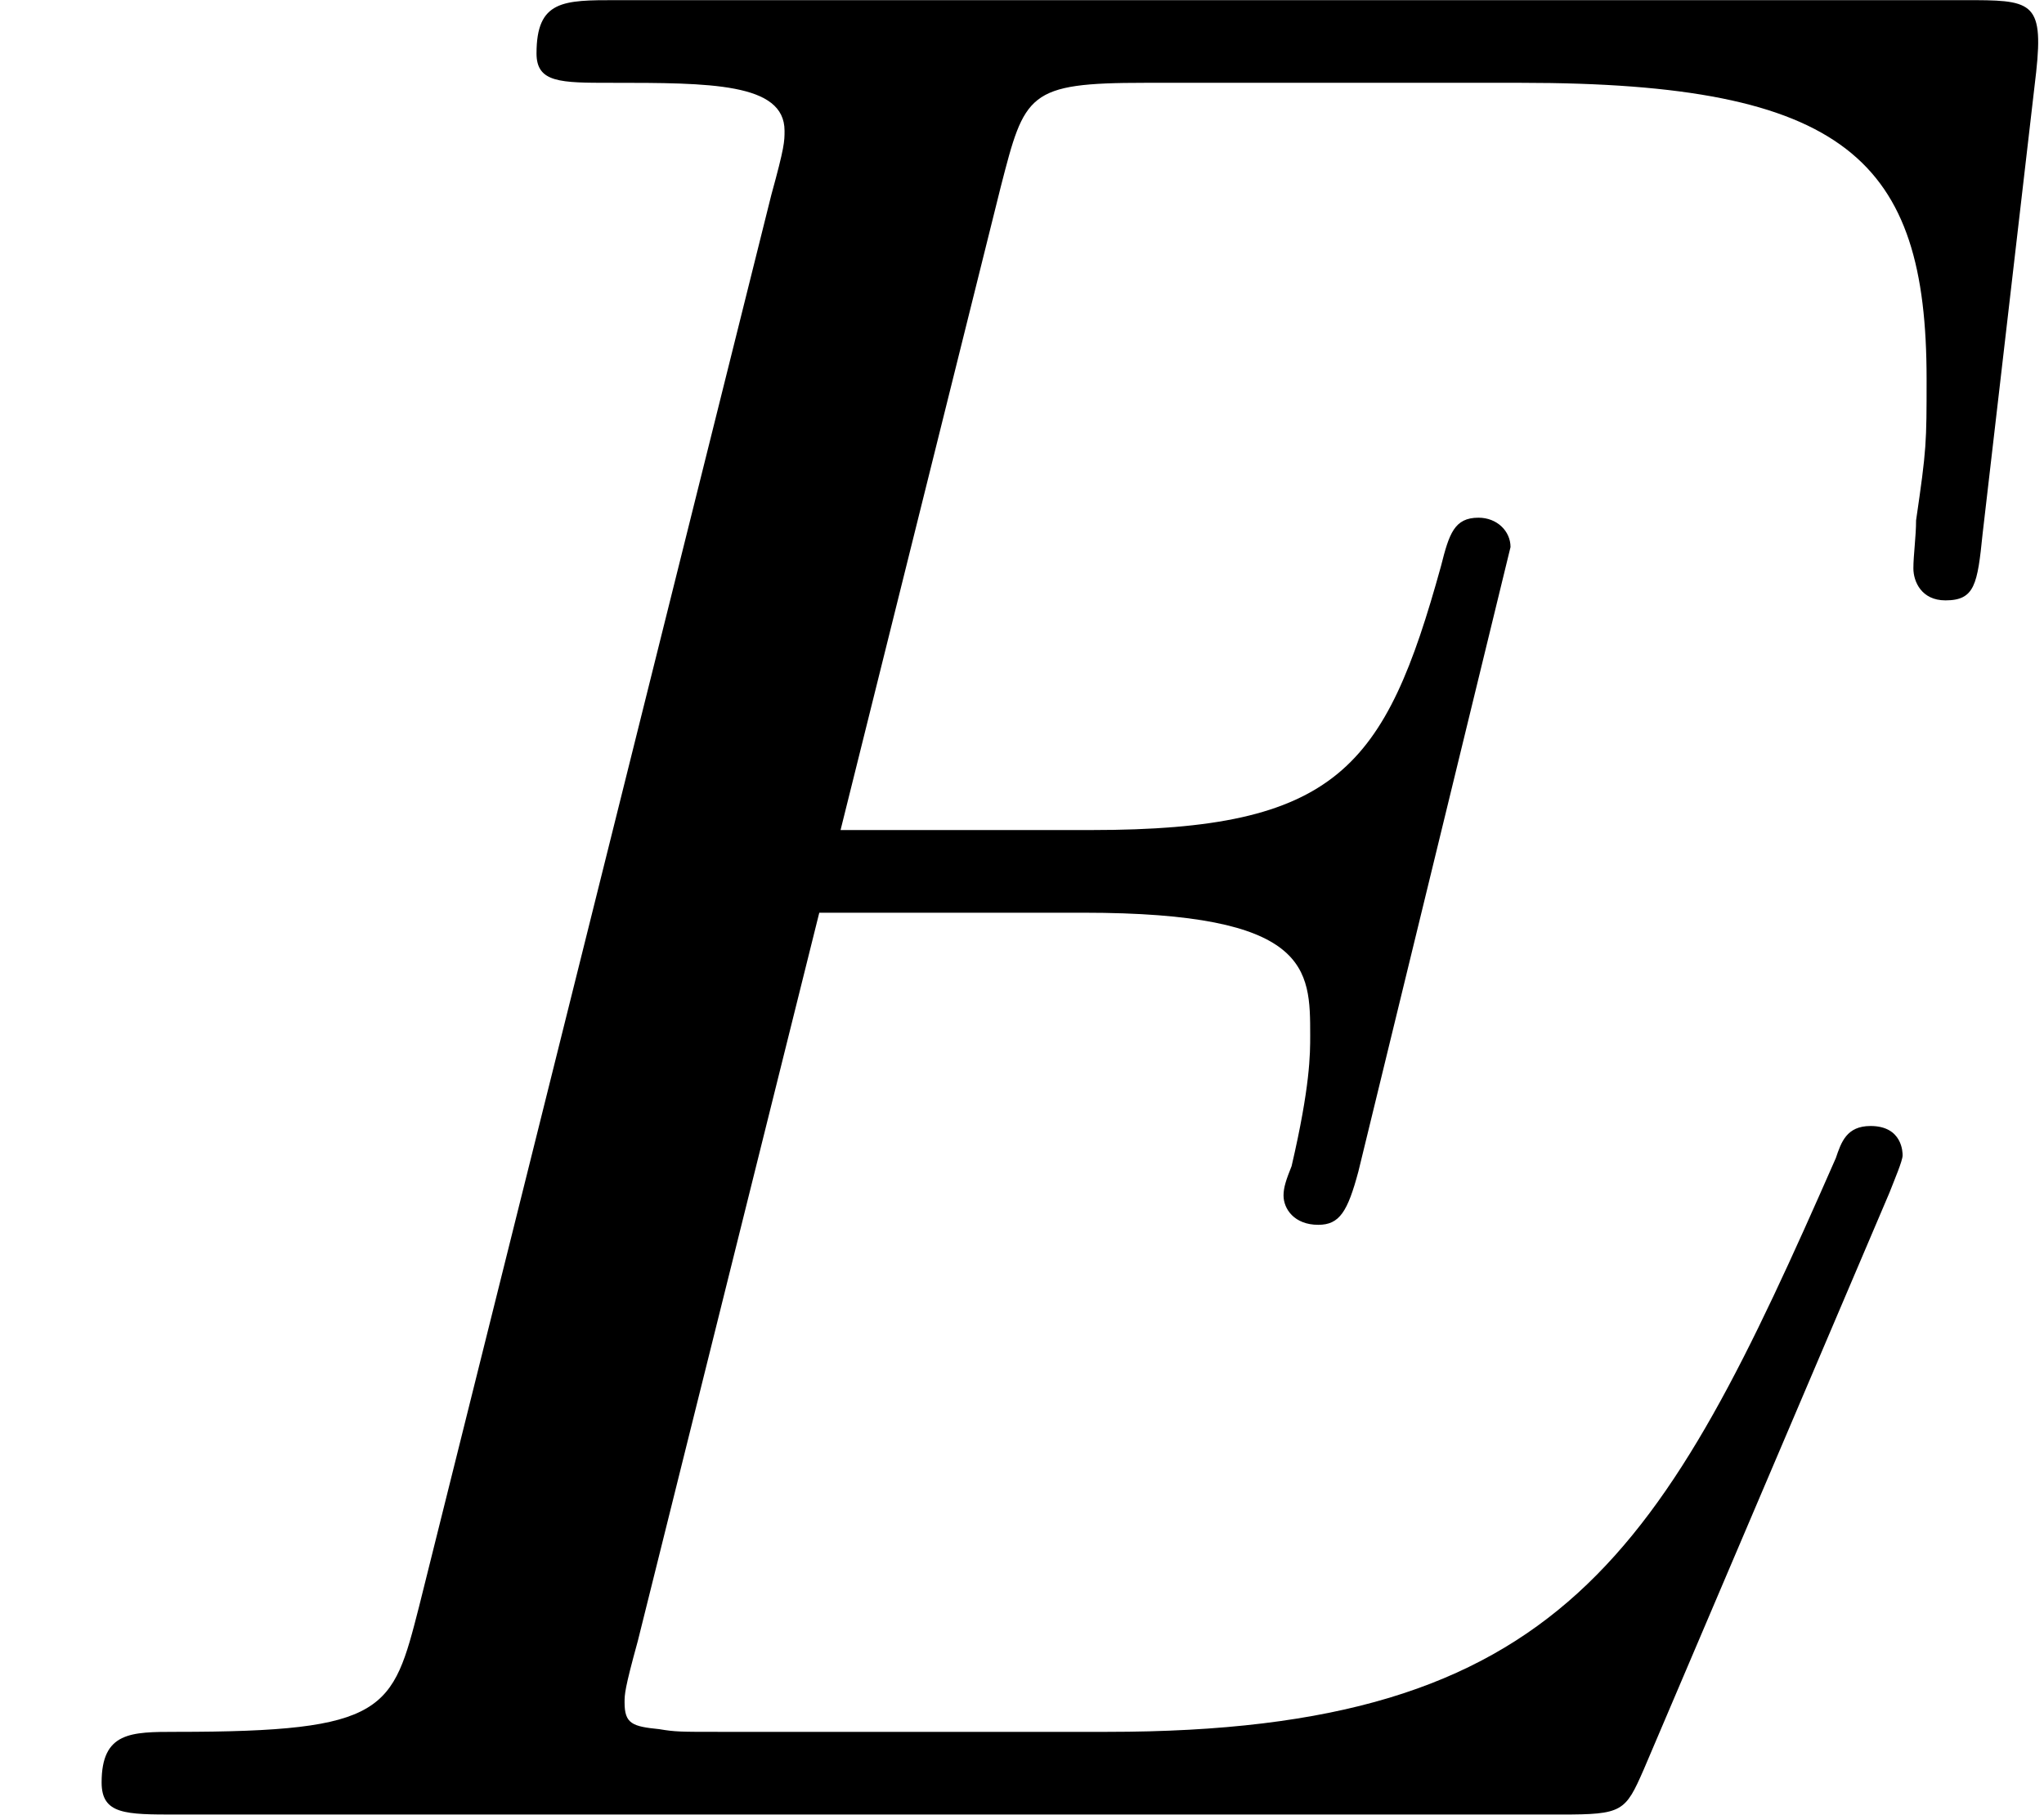
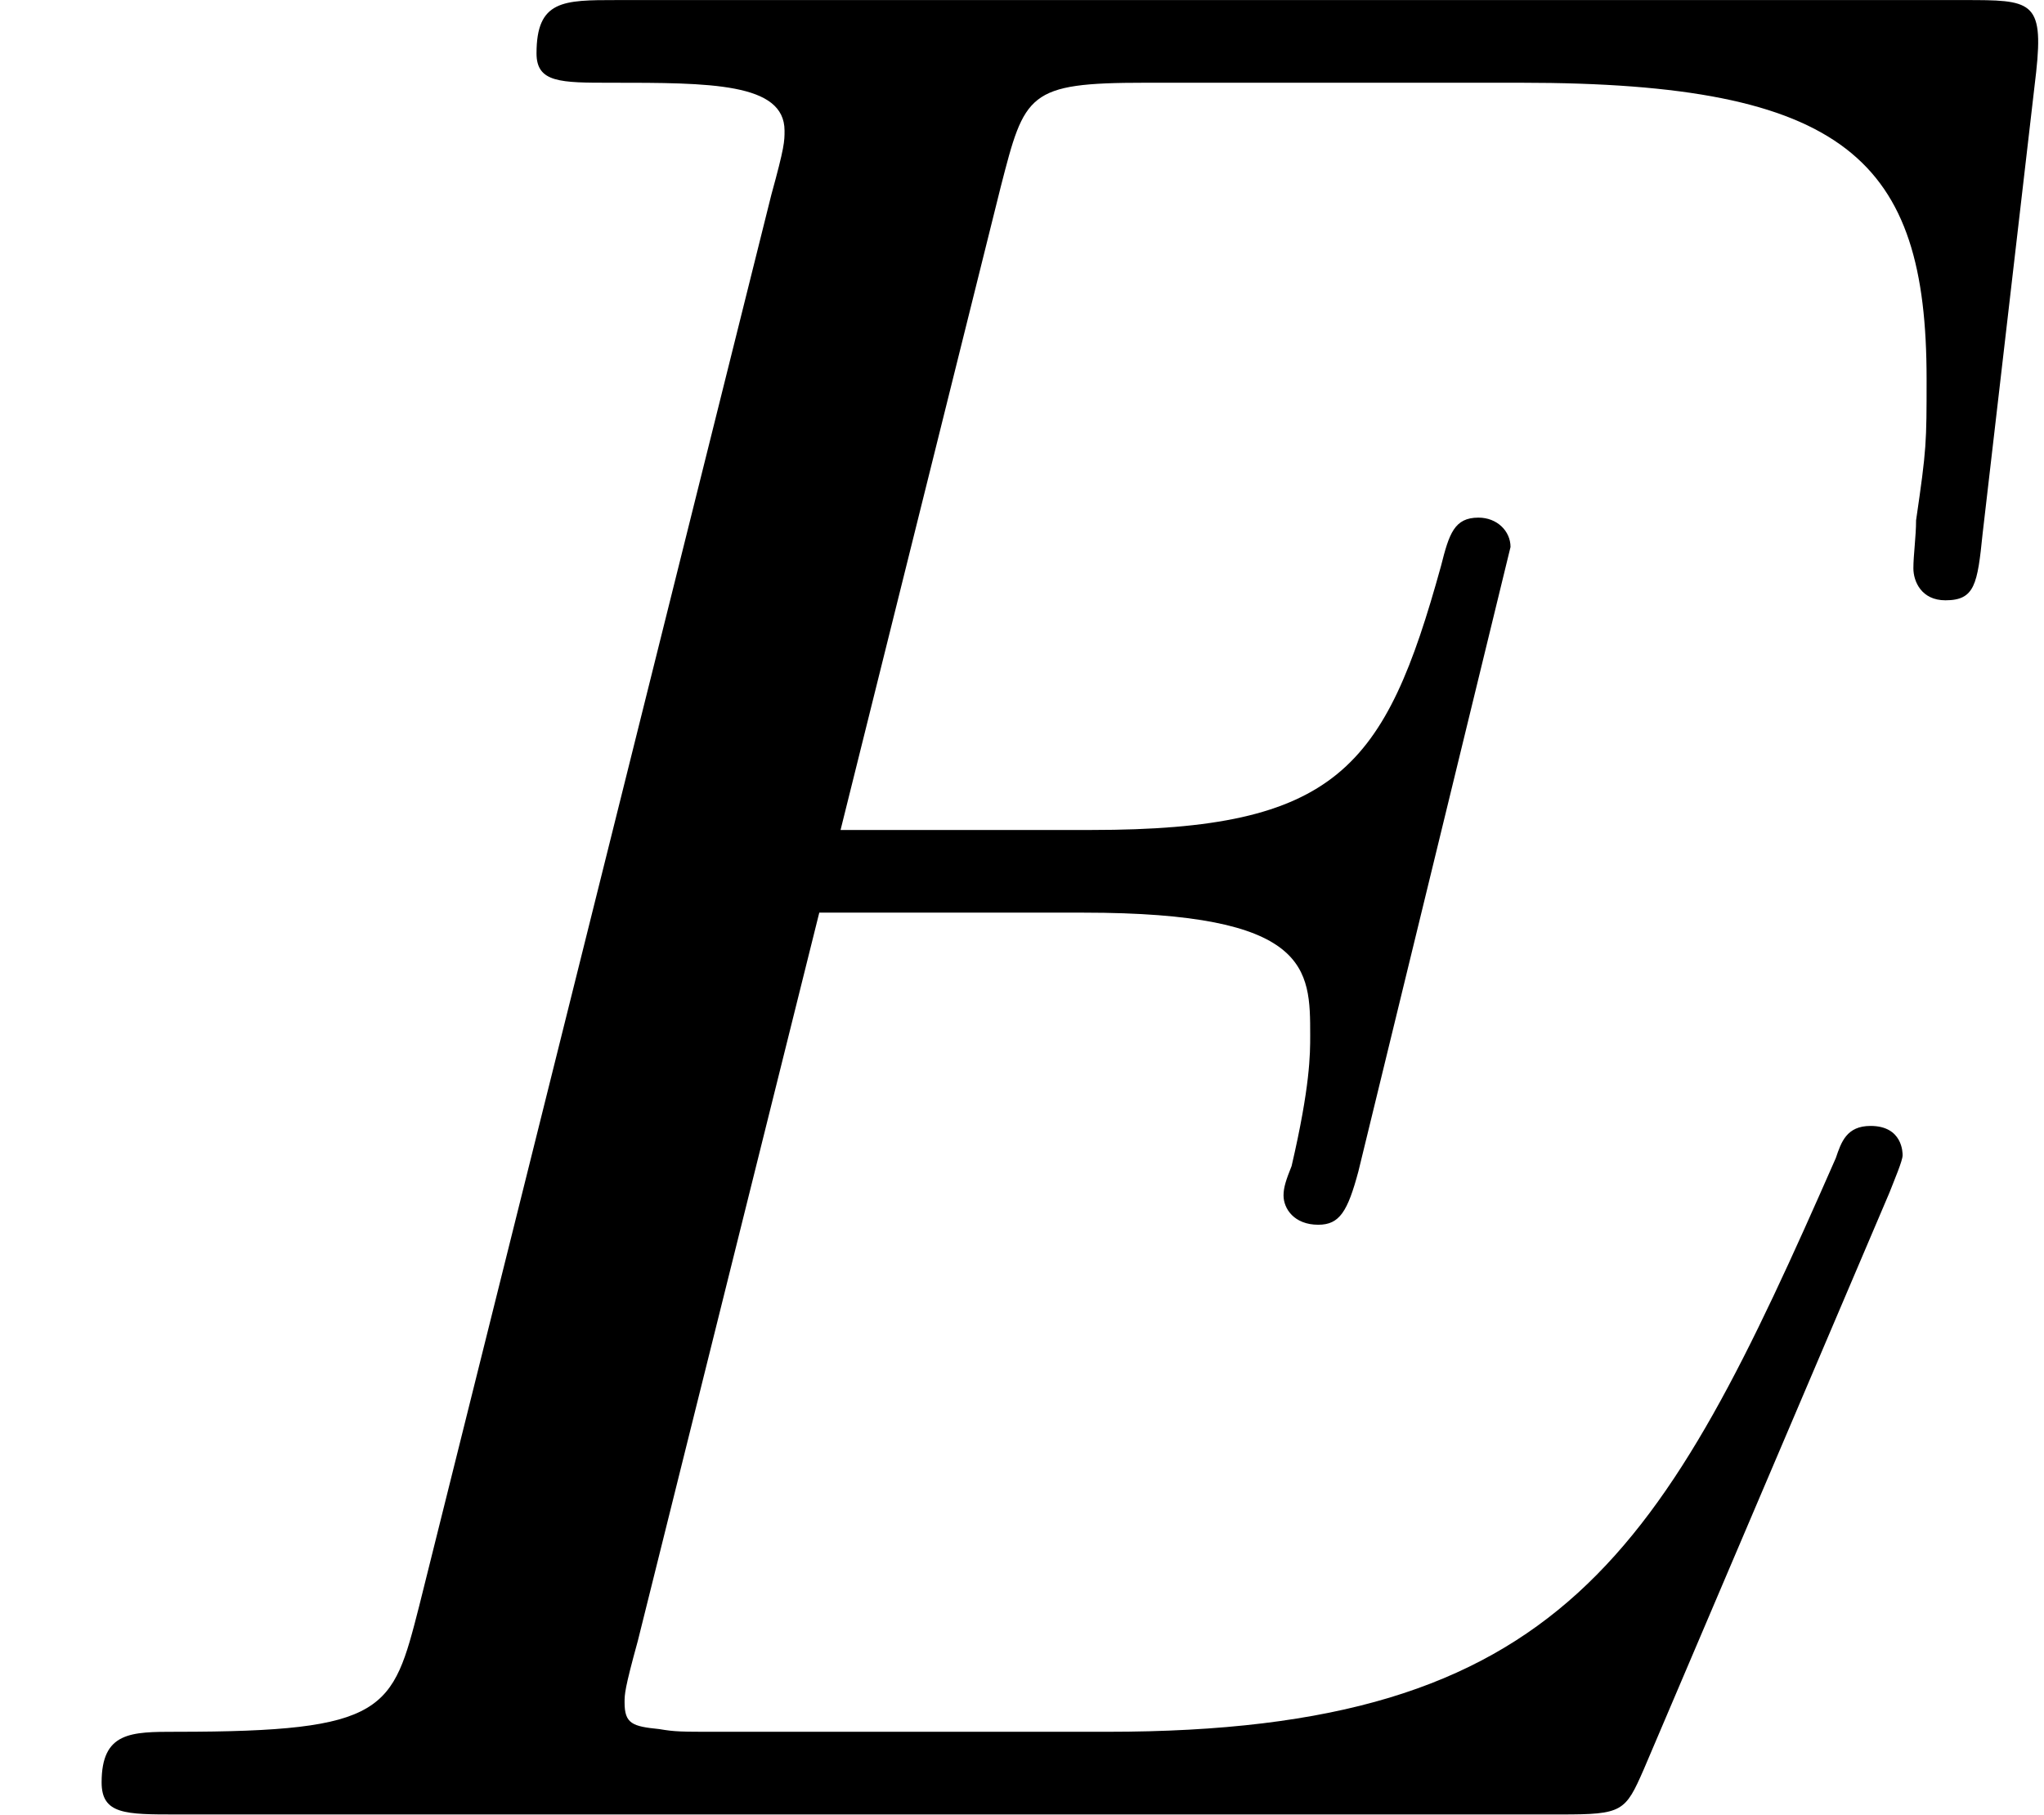
- <svg xmlns="http://www.w3.org/2000/svg" xmlns:xlink="http://www.w3.org/1999/xlink" version="1.1" width="11.699pt" height="10.385pt" viewBox="16.049 182.443 11.699 10.385">
+ <svg xmlns="http://www.w3.org/2000/svg" xmlns:xlink="http://www.w3.org/1999/xlink" version="1.1" width="11.699pt" height="10.385pt" viewBox="39.653 87.599 11.699 10.385">
  <defs>
    <path id="g18-69" d="M7.724-2.542C7.745-2.596 7.778-2.673 7.778-2.695C7.778-2.705 7.778-2.815 7.647-2.815C7.549-2.815 7.527-2.749 7.505-2.684C6.796-1.069 6.393-.338 4.527-.338H2.935C2.782-.338 2.76-.338 2.695-.349C2.585-.36 2.553-.371 2.553-.458C2.553-.491 2.553-.513 2.607-.709L3.349-3.687H4.429C5.356-3.687 5.356-3.458 5.356-3.185C5.356-3.109 5.356-2.978 5.28-2.651C5.258-2.596 5.247-2.564 5.247-2.531C5.247-2.476 5.291-2.411 5.389-2.411C5.476-2.411 5.509-2.465 5.553-2.629L6.175-5.182C6.175-5.247 6.12-5.302 6.044-5.302C5.945-5.302 5.924-5.236 5.891-5.105C5.662-4.276 5.465-4.025 4.462-4.025H3.436L4.091-6.655C4.189-7.036 4.2-7.08 4.68-7.08H6.218C7.549-7.08 7.876-6.764 7.876-5.869C7.876-5.607 7.876-5.585 7.833-5.291C7.833-5.225 7.822-5.149 7.822-5.095S7.855-4.964 7.953-4.964C8.073-4.964 8.084-5.029 8.105-5.236L8.324-7.124C8.356-7.418 8.302-7.418 8.029-7.418H2.52C2.302-7.418 2.193-7.418 2.193-7.2C2.193-7.08 2.291-7.08 2.498-7.08C2.902-7.08 3.207-7.08 3.207-6.884C3.207-6.84 3.207-6.818 3.153-6.622L1.713-.851C1.604-.425 1.582-.338 .72-.338C.535-.338 .415-.338 .415-.131C.415 0 .513 0 .72 0H6.382C6.633 0 6.644-.011 6.72-.185L7.724-2.542Z" />
  </defs>
  <g id="page1" transform="matrix(1.4 0 0 1.4 0 0)">
-     <use x="11.464" y="137.735" xlink:href="#g18-69" />
+     <use x="28.324" y="69.989" xlink:href="#g18-69" />
  </g>
</svg>
